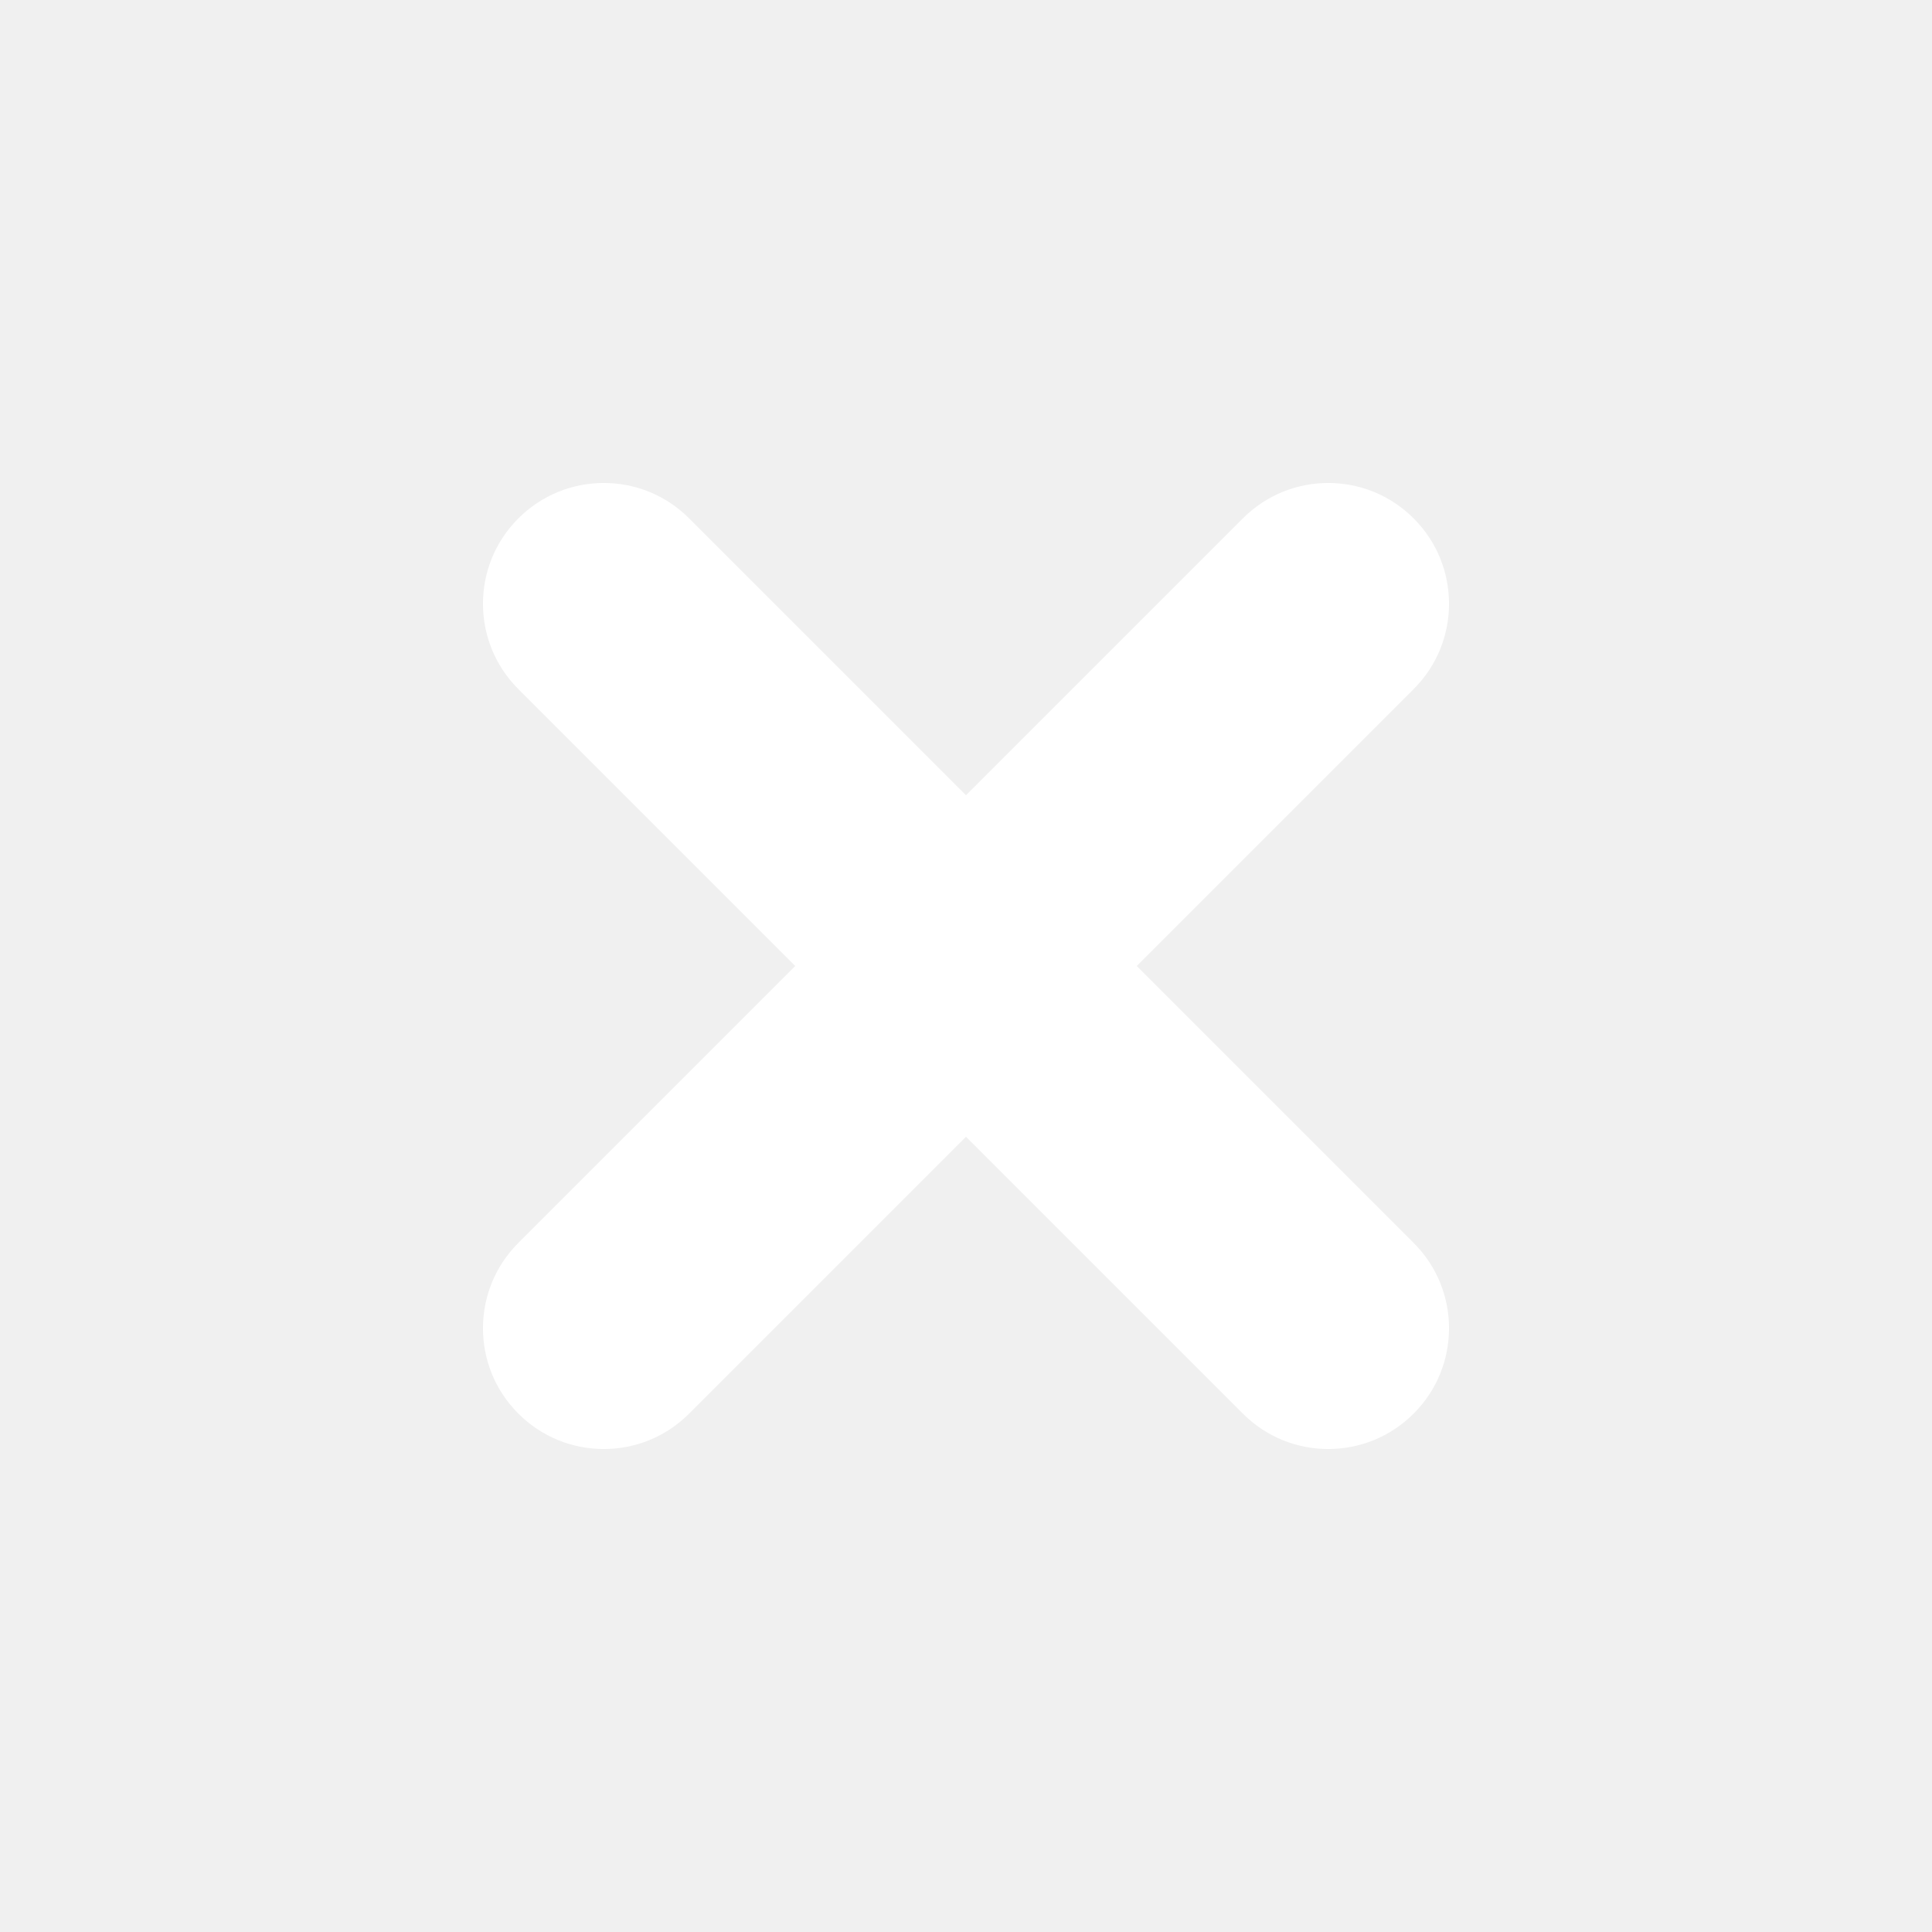
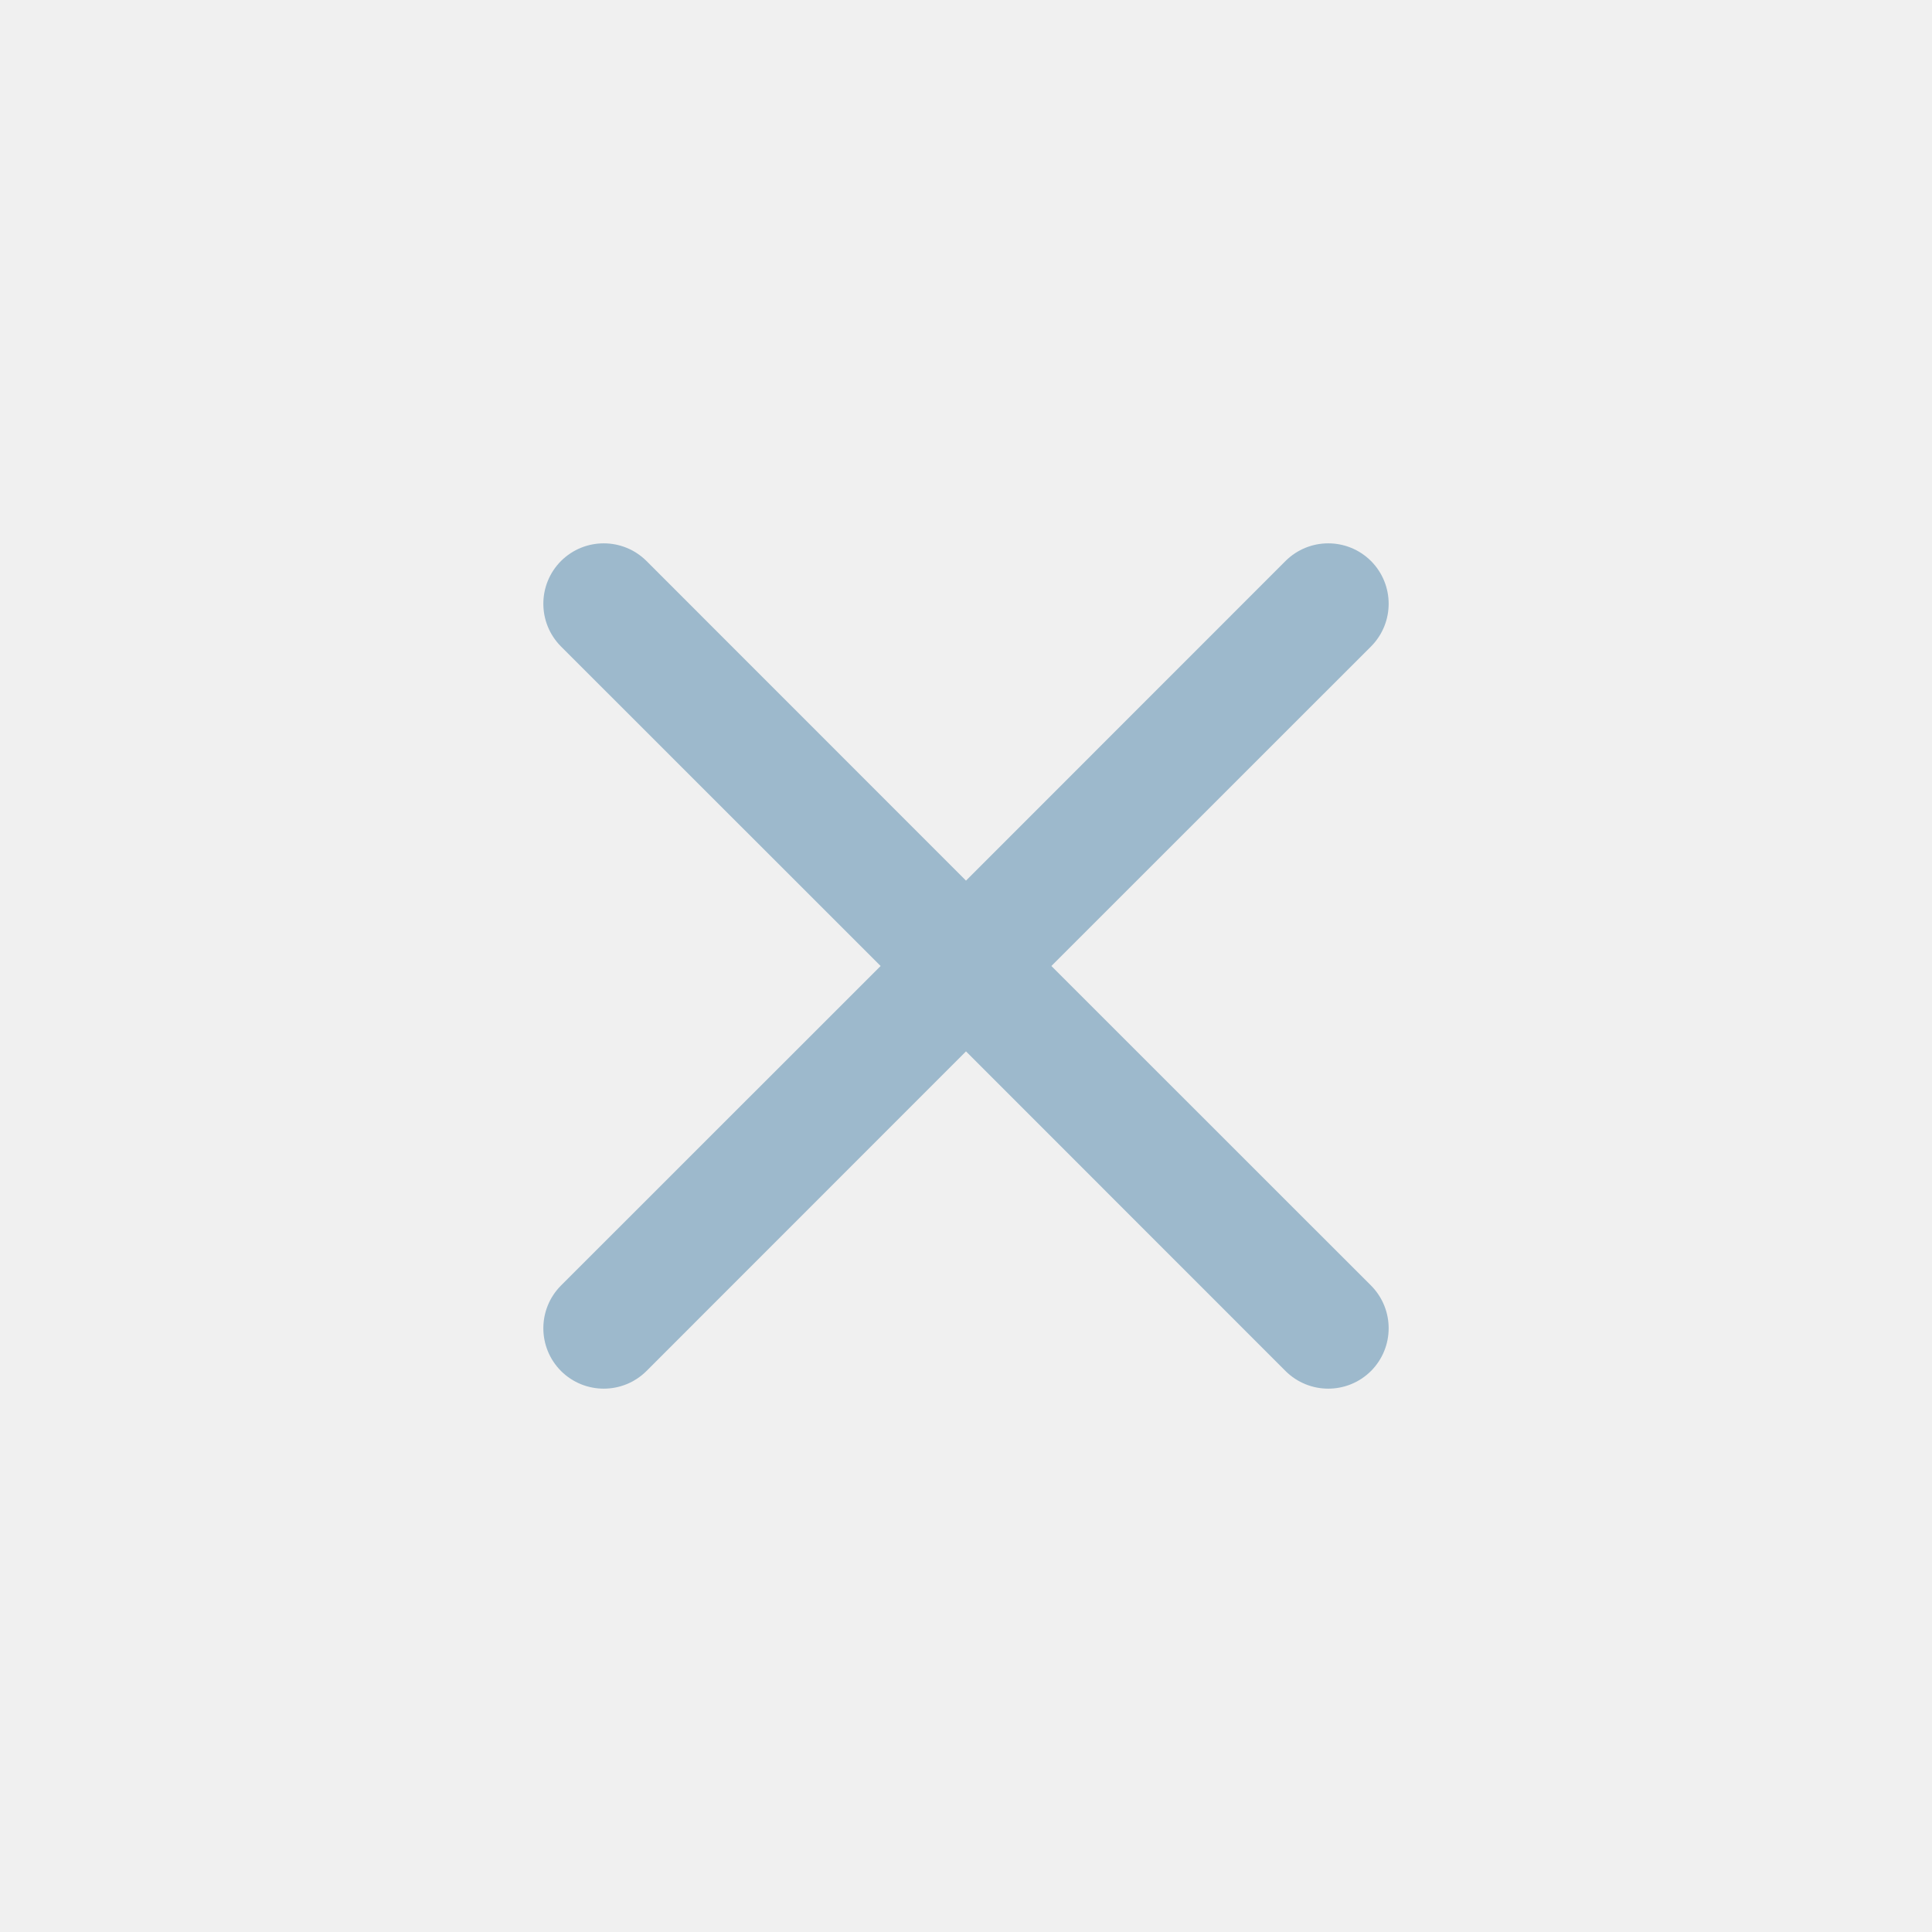
<svg xmlns="http://www.w3.org/2000/svg" width="16" height="16" viewBox="0 0 16 16" fill="none">
-   <path fill-rule="evenodd" clip-rule="evenodd" d="M5.707 4.293C5.317 3.902 4.683 3.902 4.293 4.293C3.902 4.683 3.902 5.317 4.293 5.707L6.586 8L4.293 10.293C3.902 10.683 3.902 11.317 4.293 11.707C4.683 12.098 5.317 12.098 5.707 11.707L8 9.414L10.293 11.707C10.683 12.098 11.317 12.098 11.707 11.707C12.098 11.317 12.098 10.683 11.707 10.293L9.414 8L11.707 5.707C12.098 5.317 12.098 4.683 11.707 4.293C11.317 3.902 10.683 3.902 10.293 4.293L8 6.586L5.707 4.293Z" fill="white" />
+   <path fill-rule="evenodd" clip-rule="evenodd" d="M5.354 4.646C5.158 4.451 4.842 4.451 4.646 4.646C4.451 4.842 4.451 5.158 4.646 5.354L7.293 8L4.646 10.646C4.451 10.842 4.451 11.158 4.646 11.354C4.842 11.549 5.158 11.549 5.354 11.354L8 8.707L10.646 11.354C10.842 11.549 11.158 11.549 11.354 11.354C11.549 11.158 11.549 10.842 11.354 10.646L8.707 8L11.354 5.354C11.549 5.158 11.549 4.842 11.354 4.646C11.158 4.451 10.842 4.451 10.646 4.646L8 7.293L5.354 4.646Z" fill="#9DB9CC" />
</svg>
